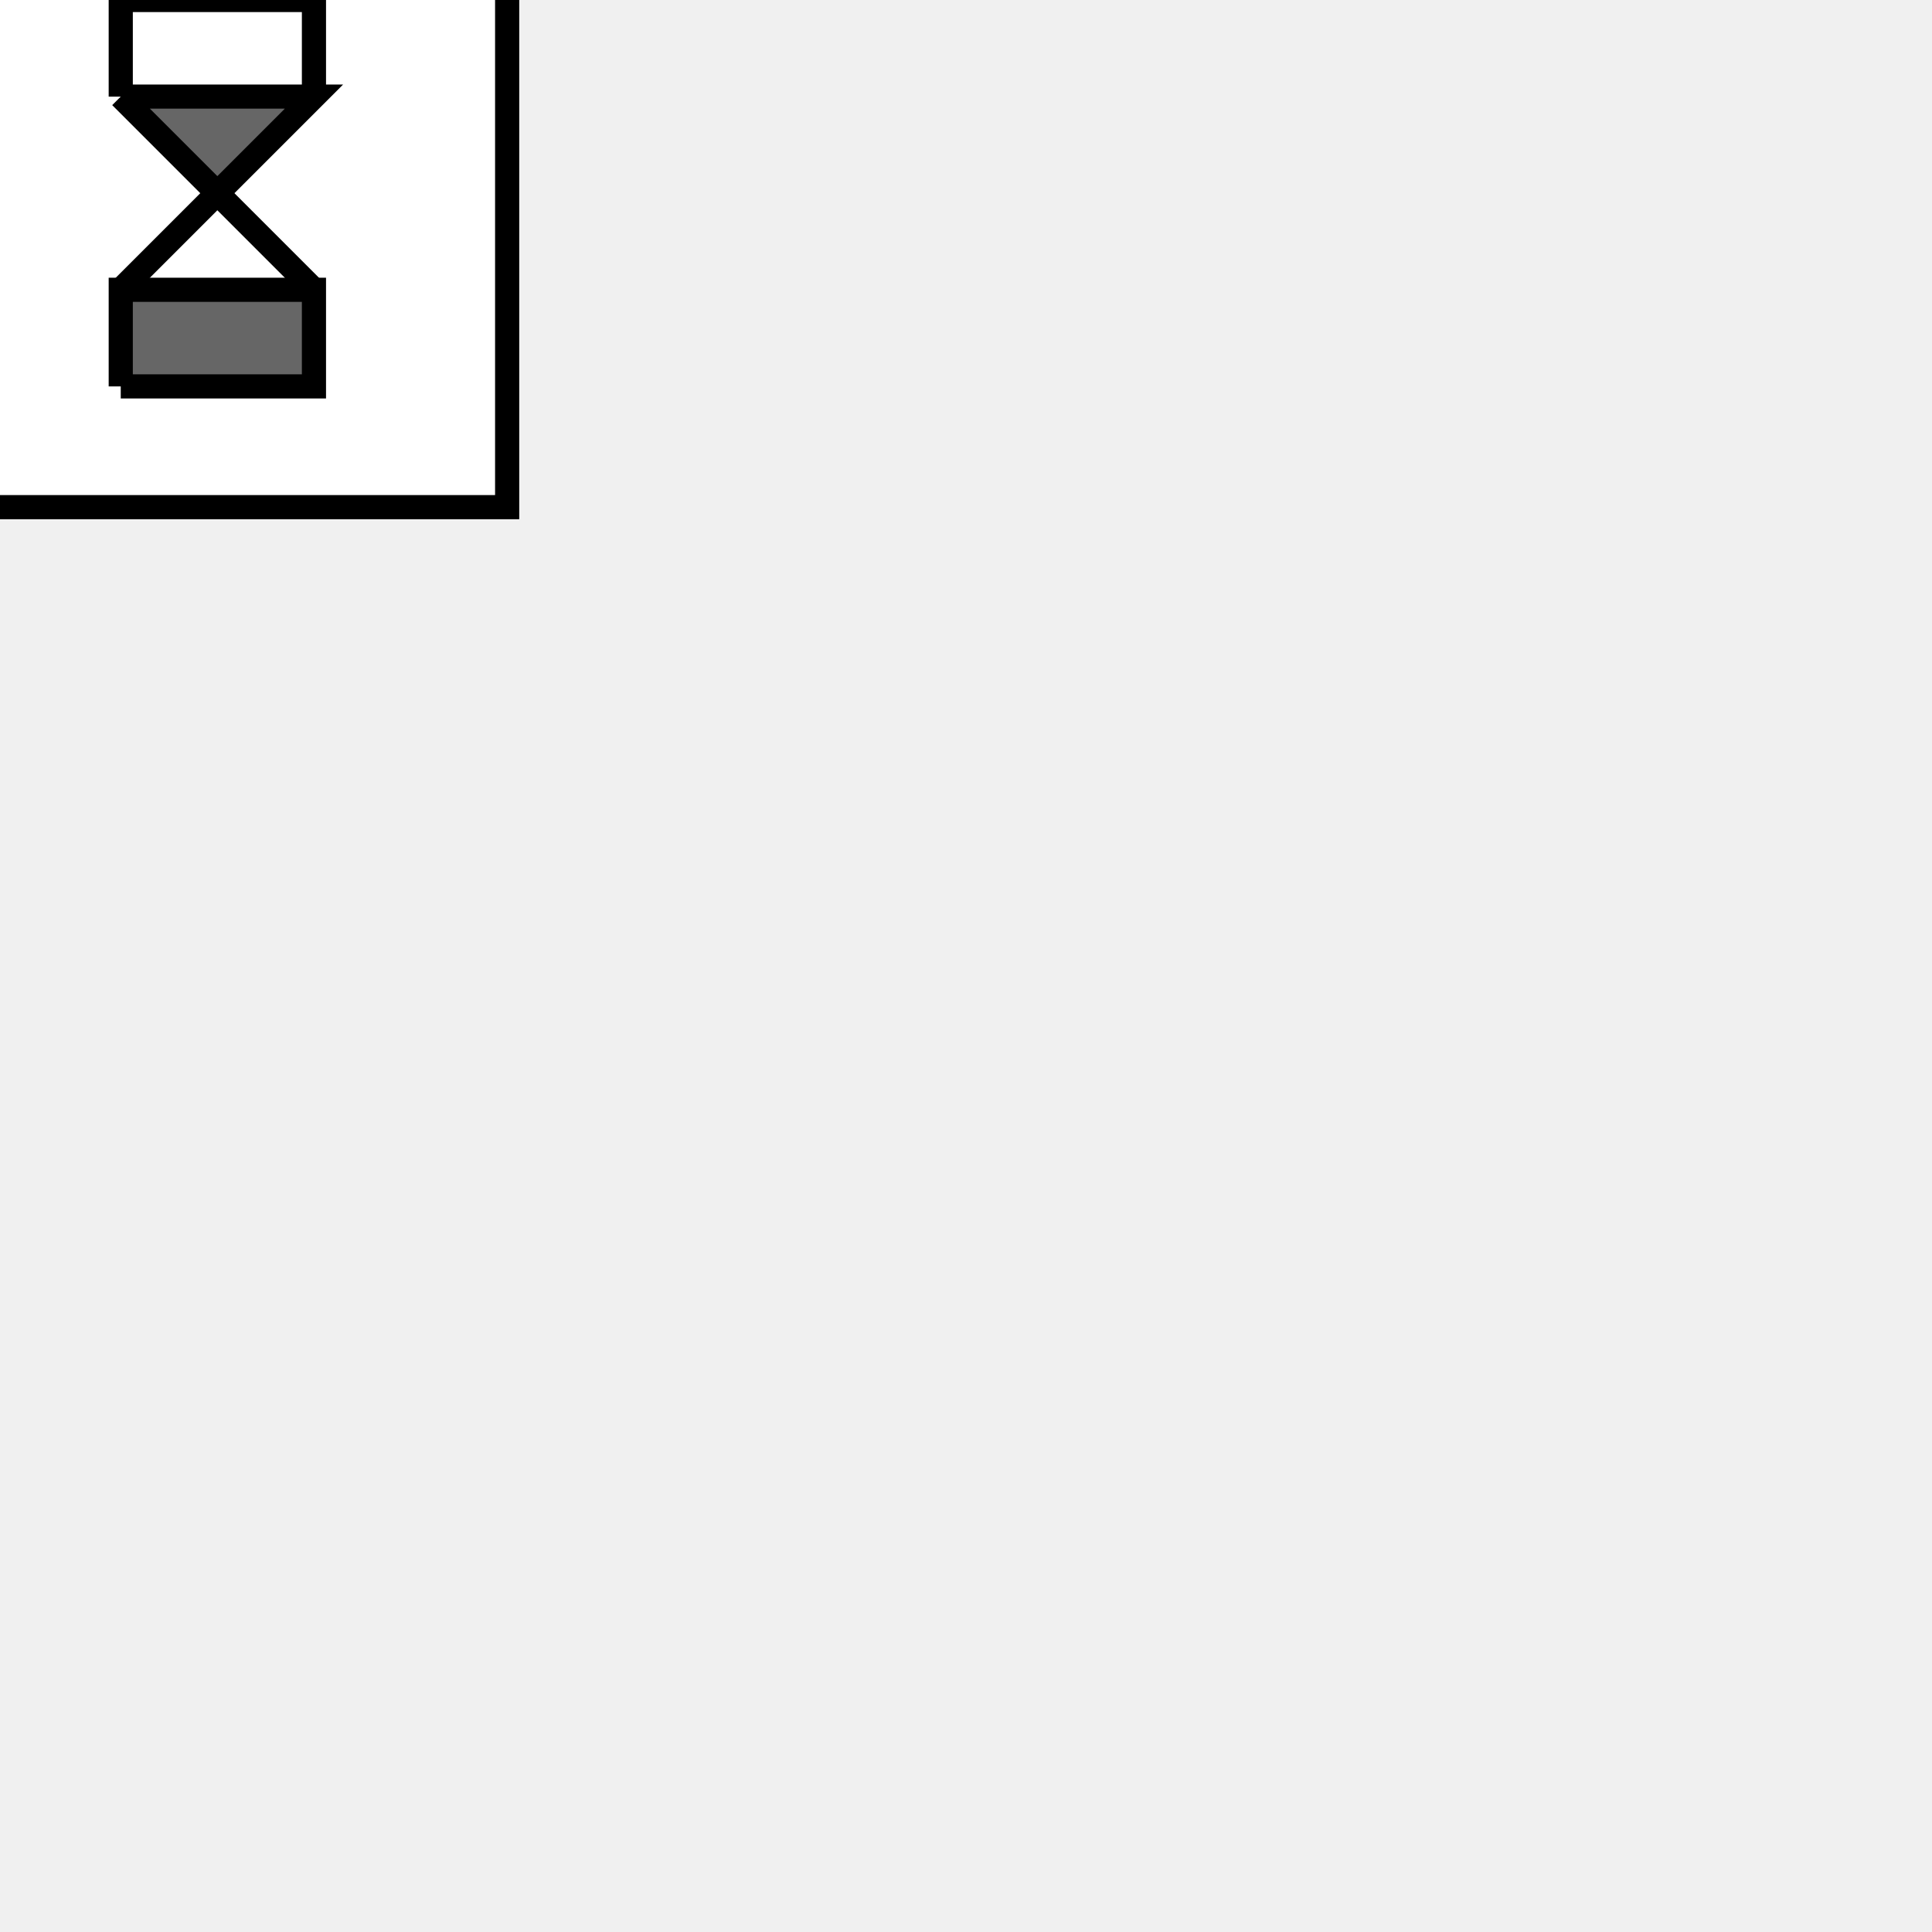
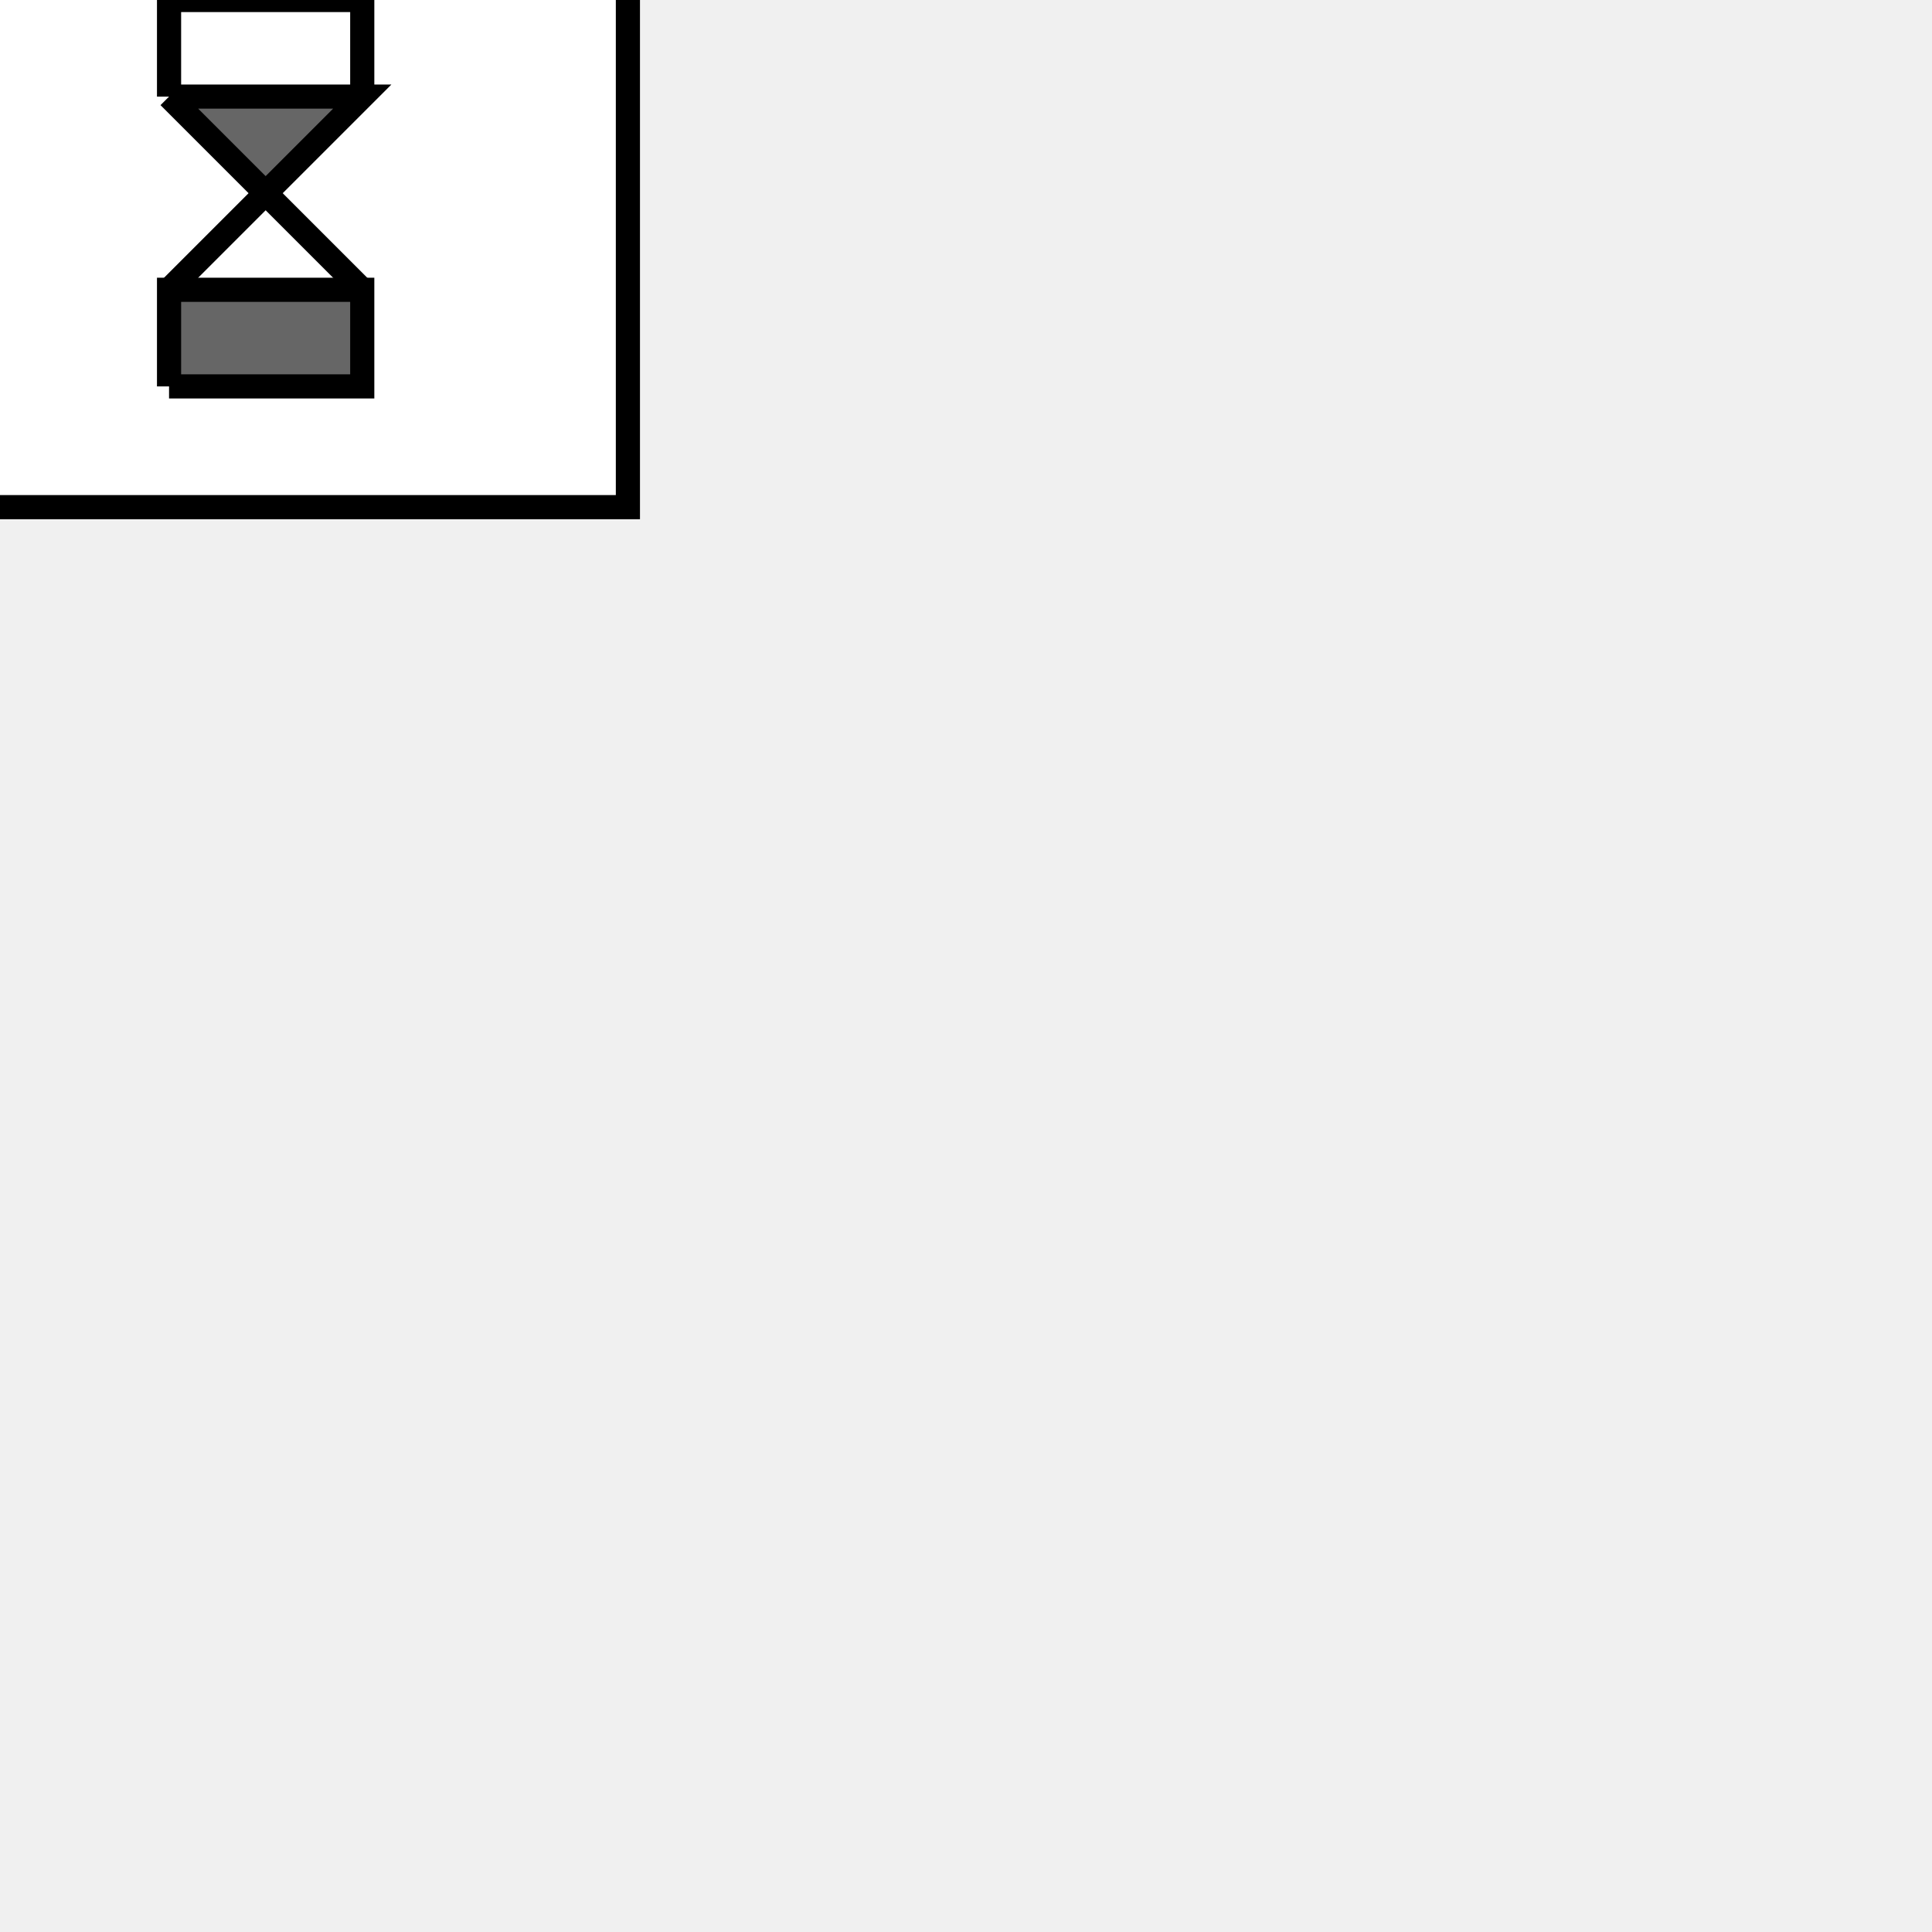
<svg xmlns="http://www.w3.org/2000/svg" xmlns:ns1="http://www.b3mn.org/oryx" width="80" height="80" version="1.0">
  <defs />
  <ns1:magnets>
-     <ns1:magnet ns1:cx="13" ns1:cy="0" ns1:anchors="top" />
-     <ns1:magnet ns1:cx="13" ns1:cy="23" ns1:anchors="bottom" />
-     <ns1:magnet ns1:cx="0" ns1:cy="12" ns1:anchors="left" />
-     <ns1:magnet ns1:cx="25" ns1:cy="12" ns1:anchors="right" />
-     <ns1:magnet ns1:cx="13" ns1:cy="12" ns1:default="yes" />
+     <ns1:magnet ns1:cx="15" ns1:cy="0" ns1:anchors="top" />
+     <ns1:magnet ns1:cx="15" ns1:cy="23" ns1:anchors="bottom" />
+     <ns1:magnet ns1:cx="0" ns1:cy="13" ns1:anchors="left" />
+     <ns1:magnet ns1:cx="30" ns1:cy="13" ns1:anchors="right" />
+     <ns1:magnet ns1:cx="15" ns1:cy="13" ns1:default="yes" />
  </ns1:magnets>
-   <ns1:docker ns1:cx="13" ns1:cy="12" />
+   <ns1:docker ns1:cx="15" ns1:cy="13" />
  <g pointer-events="fill" ns1:minimumSize="15 10" ns1:maximumSize="240 160">
    <g id="singleTimeConnector">
-       <rect ns1:anchors="top left" fill="white" stroke="#000000" x="-4" y="-2" width="25" height="23" />
-       <path ns1:anchors="top left" fill="#666666" stroke="black" d="M 5 16 h8 v-4 h-8 v4" stroke-width="1" />
-       <path ns1:anchors="top left" fill="none" stroke="black" d="M 5 12 l4 -4 l4 4" stroke-width="1" />
-       <path ns1:anchors="top left" fill="#666666" stroke="black" d="M 5 4 l4 4 l4 -4 h-8" stroke-width="1" />
-       <path ns1:anchors="top left" fill="none" stroke="black" d="M 5 4 v-4 h8 v4" stroke-width="1" />
+       <rect ns1:anchors="top left" fill="white" stroke="#000000" x="-4" y="-2" width="30" height="23" />
+       <path ns1:anchors="top left" fill="#666666" stroke="black" d="M 7 16 h8 v-4 h-8 v4" stroke-width="1" />
+       <path ns1:anchors="top left" fill="none" stroke="black" d="M 7 12 l4 -4 l4 4" stroke-width="1" />
+       <path ns1:anchors="top left" fill="#666666" stroke="black" d="M 7 4 l4 4 l4 -4 h-8" stroke-width="1" />
+       <path ns1:anchors="top left" fill="none" stroke="black" d="M 7 4 v-4 h8 v4" stroke-width="1" />
    </g>
    <text font-size="8" id="namesingletimeconnector" x="0" y="20" ns1:align="top left" stroke="black" ns1:fittoelem="singleTimeConnector" />
  </g>
</svg>
